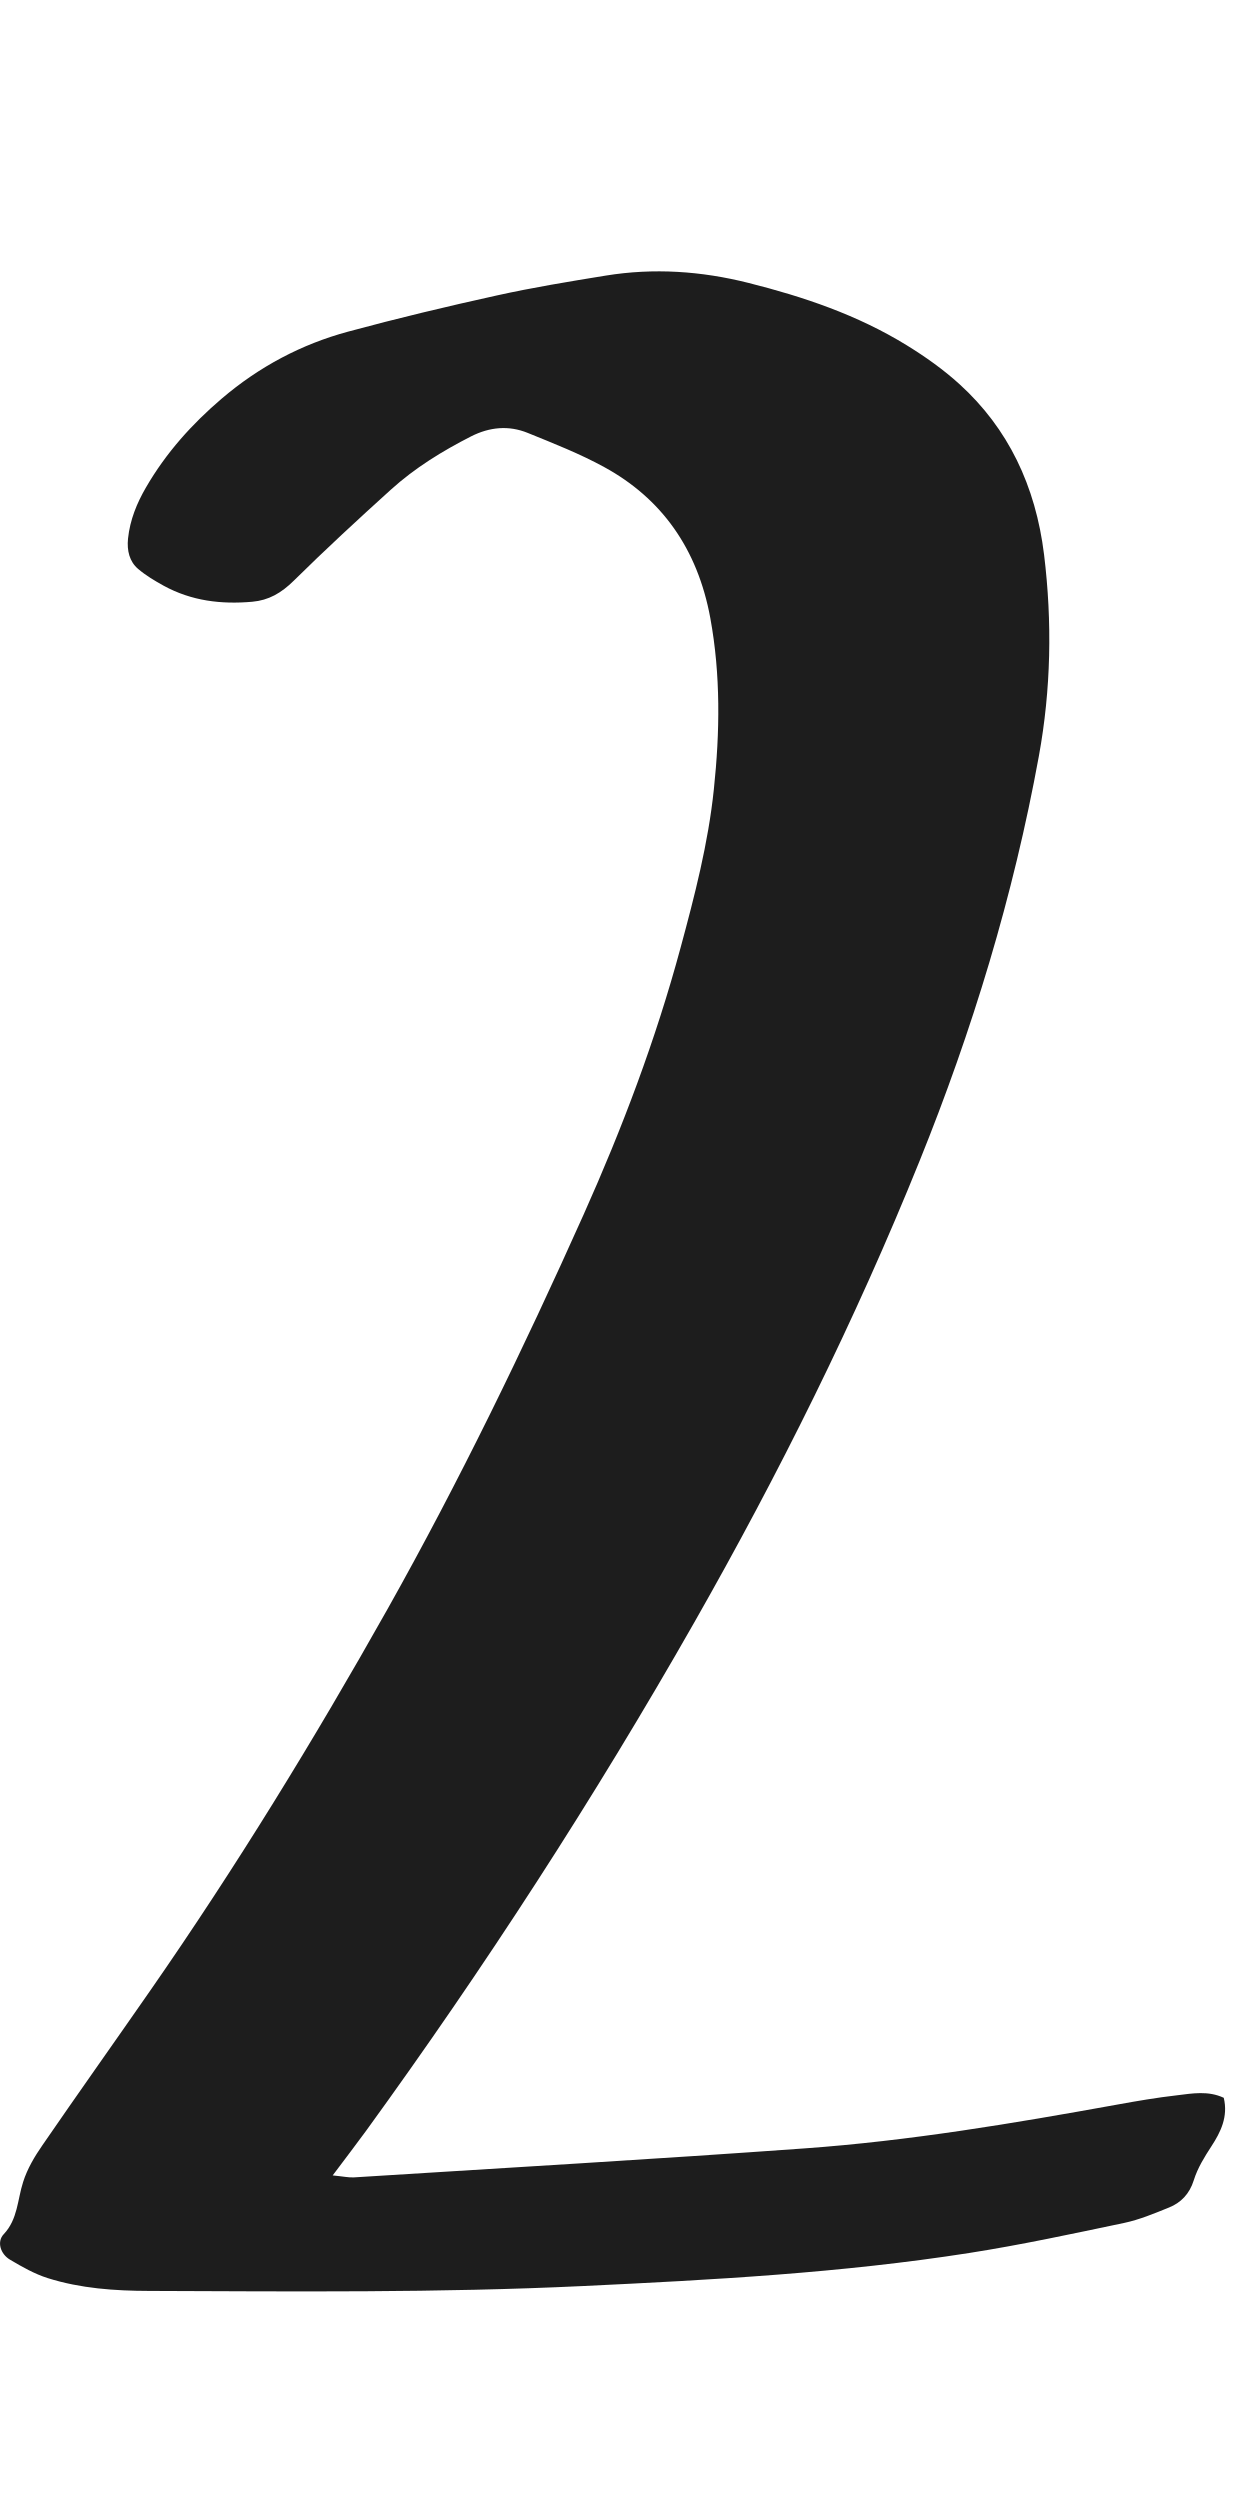
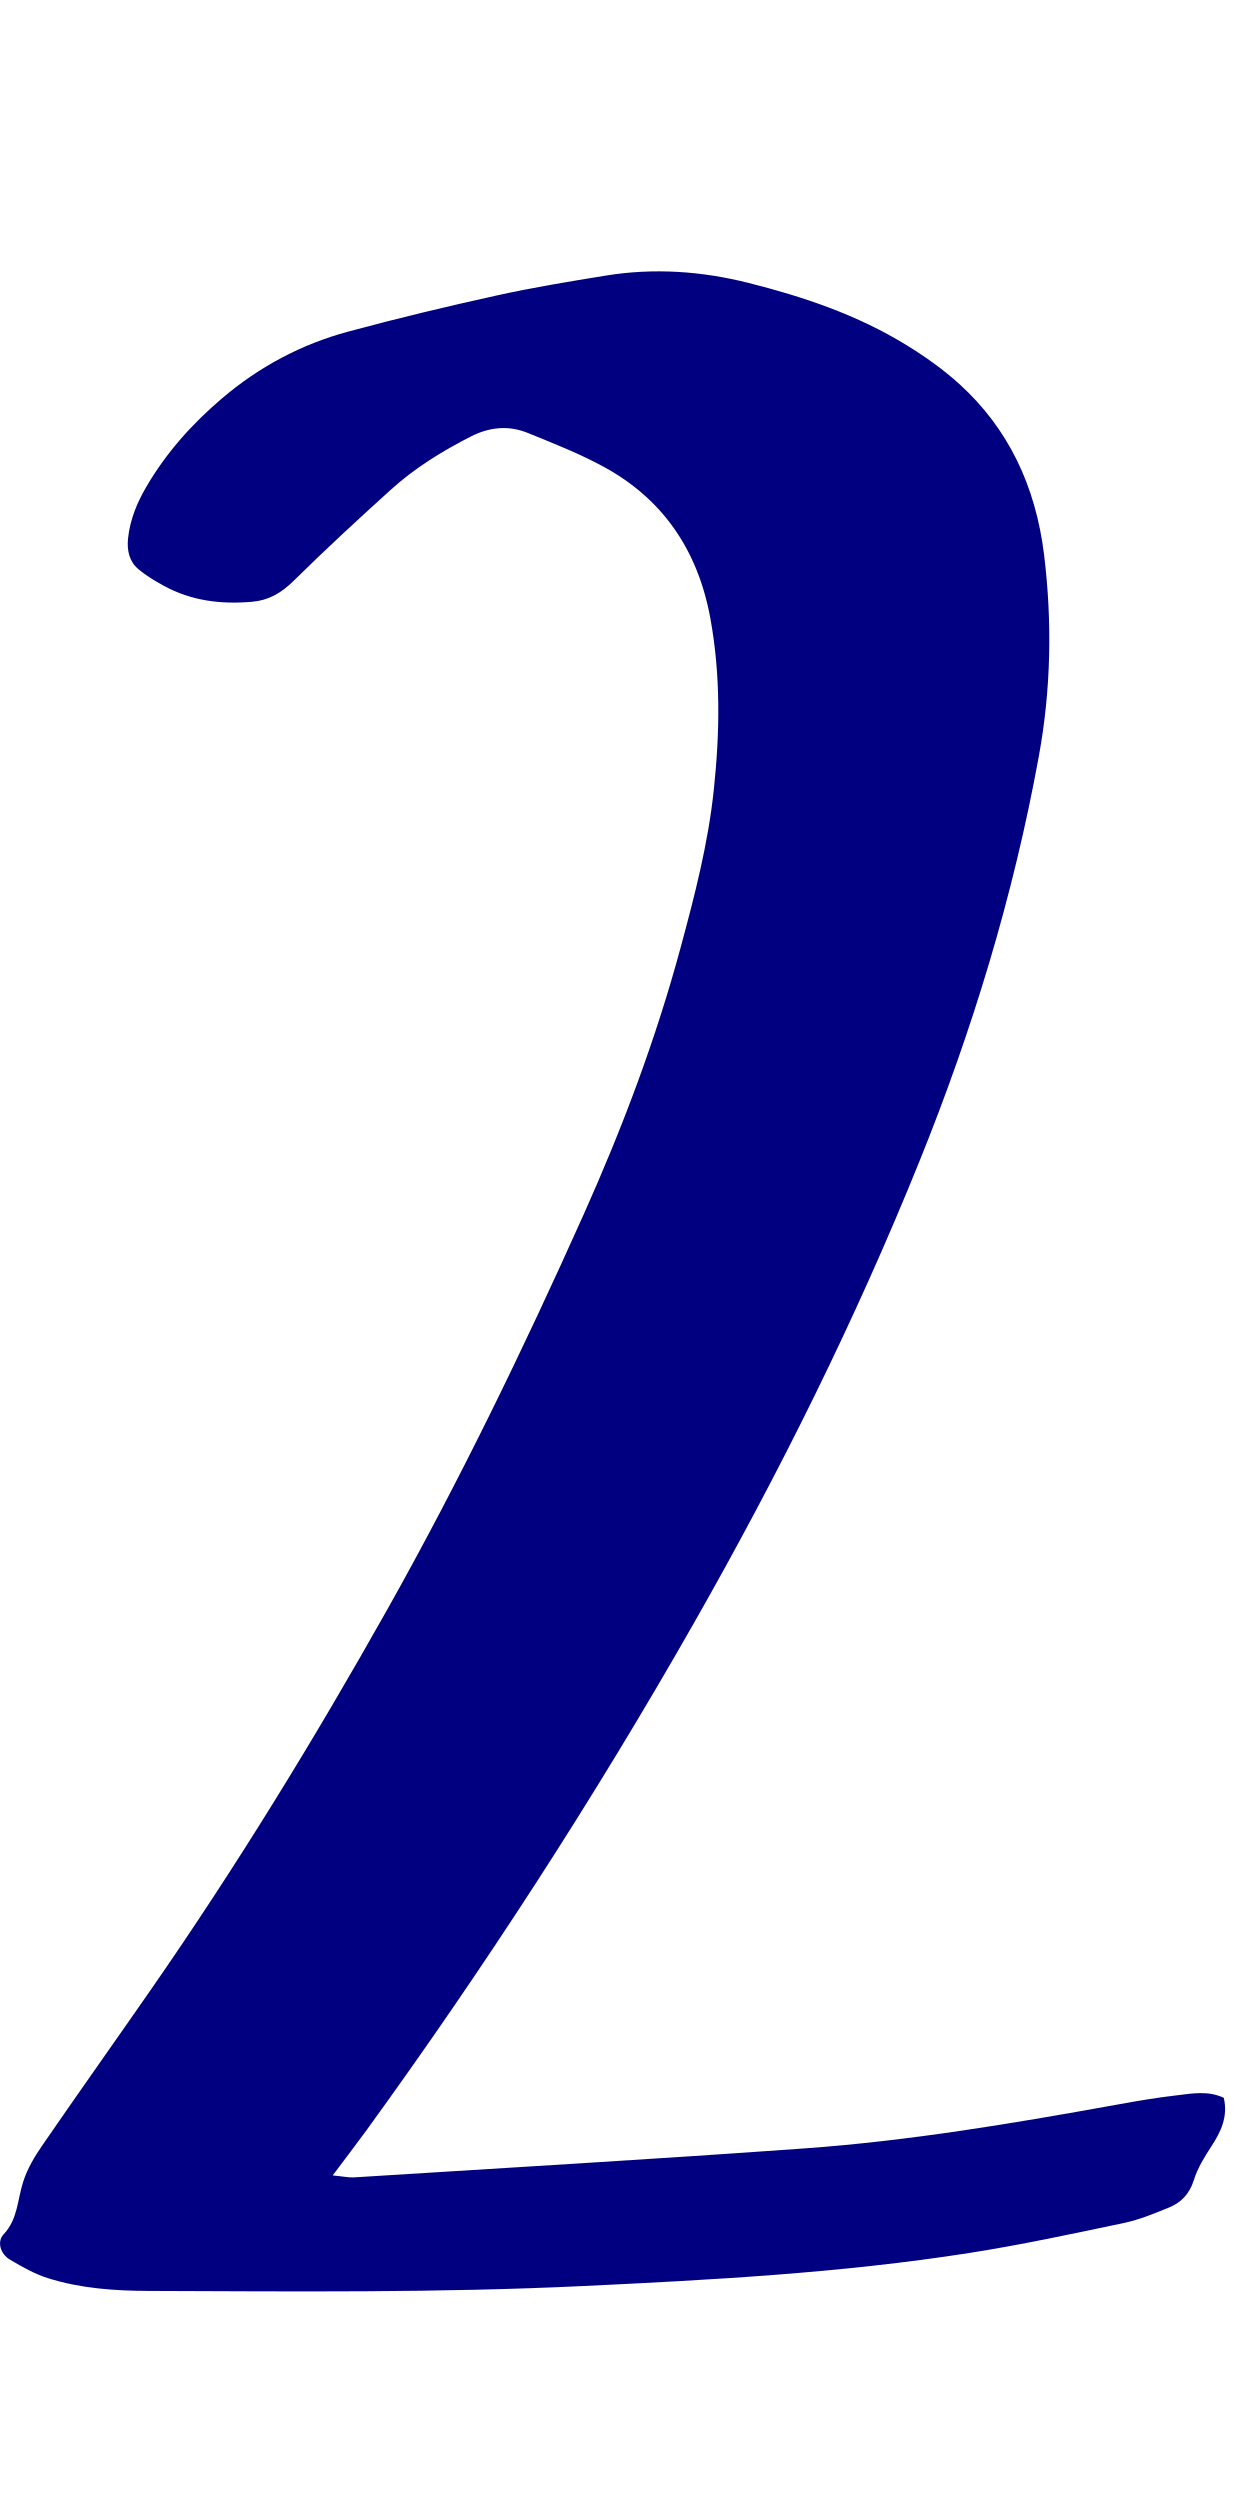
<svg xmlns="http://www.w3.org/2000/svg" width="12mm" height="24mm" viewBox="0 0 12 24" version="1.1" id="svg4016">
  <defs id="defs4013" />
  <g id="layer1" transform="translate(-68.66894,-43.87811)">
-     <path style="fill:#1d1d1d;stroke-width:0.265" d="m 71.862,64.762 c 0.104,0.01 0.155,0.022 0.205,0.019 1.44,-0.091 2.881,-0.174 4.321,-0.278 1.008,-0.072 2.006,-0.24 3.002,-0.42 0.192,-0.035 0.385,-0.068 0.578,-0.09 0.148,-0.018 0.299,-0.046 0.449,0.024 0.044,0.182 -0.031,0.331 -0.117,0.463 -0.068,0.105 -0.133,0.208 -0.171,0.329 -0.041,0.132 -0.125,0.216 -0.237,0.261 -0.141,0.057 -0.284,0.117 -0.43,0.148 -0.495,0.104 -0.991,0.211 -1.49,0.289 -1.228,0.192 -2.466,0.258 -3.704,0.317 -1.389,0.066 -2.779,0.052 -4.168,0.047 -0.328,-0.001 -0.656,-0.023 -0.973,-0.123 -0.126,-0.04 -0.246,-0.108 -0.362,-0.177 -0.092,-0.054 -0.129,-0.173 -0.06,-0.245 0.135,-0.143 0.131,-0.331 0.186,-0.501 0.04,-0.127 0.111,-0.246 0.186,-0.354 0.343,-0.499 0.694,-0.993 1.039,-1.49 0.816,-1.175 1.567,-2.399 2.274,-3.657 0.688,-1.225 1.303,-2.494 1.882,-3.787 0.371,-0.829 0.692,-1.677 0.931,-2.563 0.135,-0.499 0.265,-1 0.319,-1.519 0.058,-0.548 0.066,-1.097 -0.034,-1.643 -0.123,-0.67 -0.471,-1.15 -1.017,-1.449 -0.237,-0.13 -0.488,-0.228 -0.736,-0.329 -0.182,-0.074 -0.365,-0.057 -0.543,0.033 -0.274,0.14 -0.538,0.301 -0.772,0.513 -0.315,0.285 -0.628,0.574 -0.932,0.874 -0.119,0.117 -0.239,0.187 -0.398,0.201 -0.296,0.026 -0.581,-0.007 -0.85,-0.154 -0.085,-0.047 -0.171,-0.098 -0.246,-0.162 -0.082,-0.07 -0.108,-0.175 -0.096,-0.291 0.019,-0.18 0.085,-0.34 0.172,-0.49 0.194,-0.335 0.444,-0.611 0.726,-0.852 0.363,-0.31 0.77,-0.524 1.214,-0.644 0.473,-0.128 0.949,-0.242 1.426,-0.347 0.347,-0.077 0.697,-0.134 1.047,-0.191 0.461,-0.075 0.918,-0.044 1.371,0.07 0.528,0.133 1.044,0.306 1.52,0.599 0.177,0.109 0.351,0.232 0.507,0.374 0.465,0.423 0.73,0.974 0.811,1.636 0.079,0.648 0.067,1.292 -0.05,1.934 -0.245,1.345 -0.64,2.636 -1.145,3.886 -0.62,1.536 -1.352,3.005 -2.161,4.427 -0.965,1.696 -2.019,3.321 -3.152,4.883 -0.094,0.129 -0.191,0.255 -0.322,0.43 z" id="path23" />
+     <path style="fill:#000080;stroke-width:0.265" d="m 71.862,64.762 c 0.104,0.01 0.155,0.022 0.205,0.019 1.44,-0.091 2.881,-0.174 4.321,-0.278 1.008,-0.072 2.006,-0.24 3.002,-0.42 0.192,-0.035 0.385,-0.068 0.578,-0.09 0.148,-0.018 0.299,-0.046 0.449,0.024 0.044,0.182 -0.031,0.331 -0.117,0.463 -0.068,0.105 -0.133,0.208 -0.171,0.329 -0.041,0.132 -0.125,0.216 -0.237,0.261 -0.141,0.057 -0.284,0.117 -0.43,0.148 -0.495,0.104 -0.991,0.211 -1.49,0.289 -1.228,0.192 -2.466,0.258 -3.704,0.317 -1.389,0.066 -2.779,0.052 -4.168,0.047 -0.328,-0.001 -0.656,-0.023 -0.973,-0.123 -0.126,-0.04 -0.246,-0.108 -0.362,-0.177 -0.092,-0.054 -0.129,-0.173 -0.06,-0.245 0.135,-0.143 0.131,-0.331 0.186,-0.501 0.04,-0.127 0.111,-0.246 0.186,-0.354 0.343,-0.499 0.694,-0.993 1.039,-1.49 0.816,-1.175 1.567,-2.399 2.274,-3.657 0.688,-1.225 1.303,-2.494 1.882,-3.787 0.371,-0.829 0.692,-1.677 0.931,-2.563 0.135,-0.499 0.265,-1 0.319,-1.519 0.058,-0.548 0.066,-1.097 -0.034,-1.643 -0.123,-0.67 -0.471,-1.15 -1.017,-1.449 -0.237,-0.13 -0.488,-0.228 -0.736,-0.329 -0.182,-0.074 -0.365,-0.057 -0.543,0.033 -0.274,0.14 -0.538,0.301 -0.772,0.513 -0.315,0.285 -0.628,0.574 -0.932,0.874 -0.119,0.117 -0.239,0.187 -0.398,0.201 -0.296,0.026 -0.581,-0.007 -0.85,-0.154 -0.085,-0.047 -0.171,-0.098 -0.246,-0.162 -0.082,-0.07 -0.108,-0.175 -0.096,-0.291 0.019,-0.18 0.085,-0.34 0.172,-0.49 0.194,-0.335 0.444,-0.611 0.726,-0.852 0.363,-0.31 0.77,-0.524 1.214,-0.644 0.473,-0.128 0.949,-0.242 1.426,-0.347 0.347,-0.077 0.697,-0.134 1.047,-0.191 0.461,-0.075 0.918,-0.044 1.371,0.07 0.528,0.133 1.044,0.306 1.52,0.599 0.177,0.109 0.351,0.232 0.507,0.374 0.465,0.423 0.73,0.974 0.811,1.636 0.079,0.648 0.067,1.292 -0.05,1.934 -0.245,1.345 -0.64,2.636 -1.145,3.886 -0.62,1.536 -1.352,3.005 -2.161,4.427 -0.965,1.696 -2.019,3.321 -3.152,4.883 -0.094,0.129 -0.191,0.255 -0.322,0.43 z" id="path23" />
  </g>
</svg>
